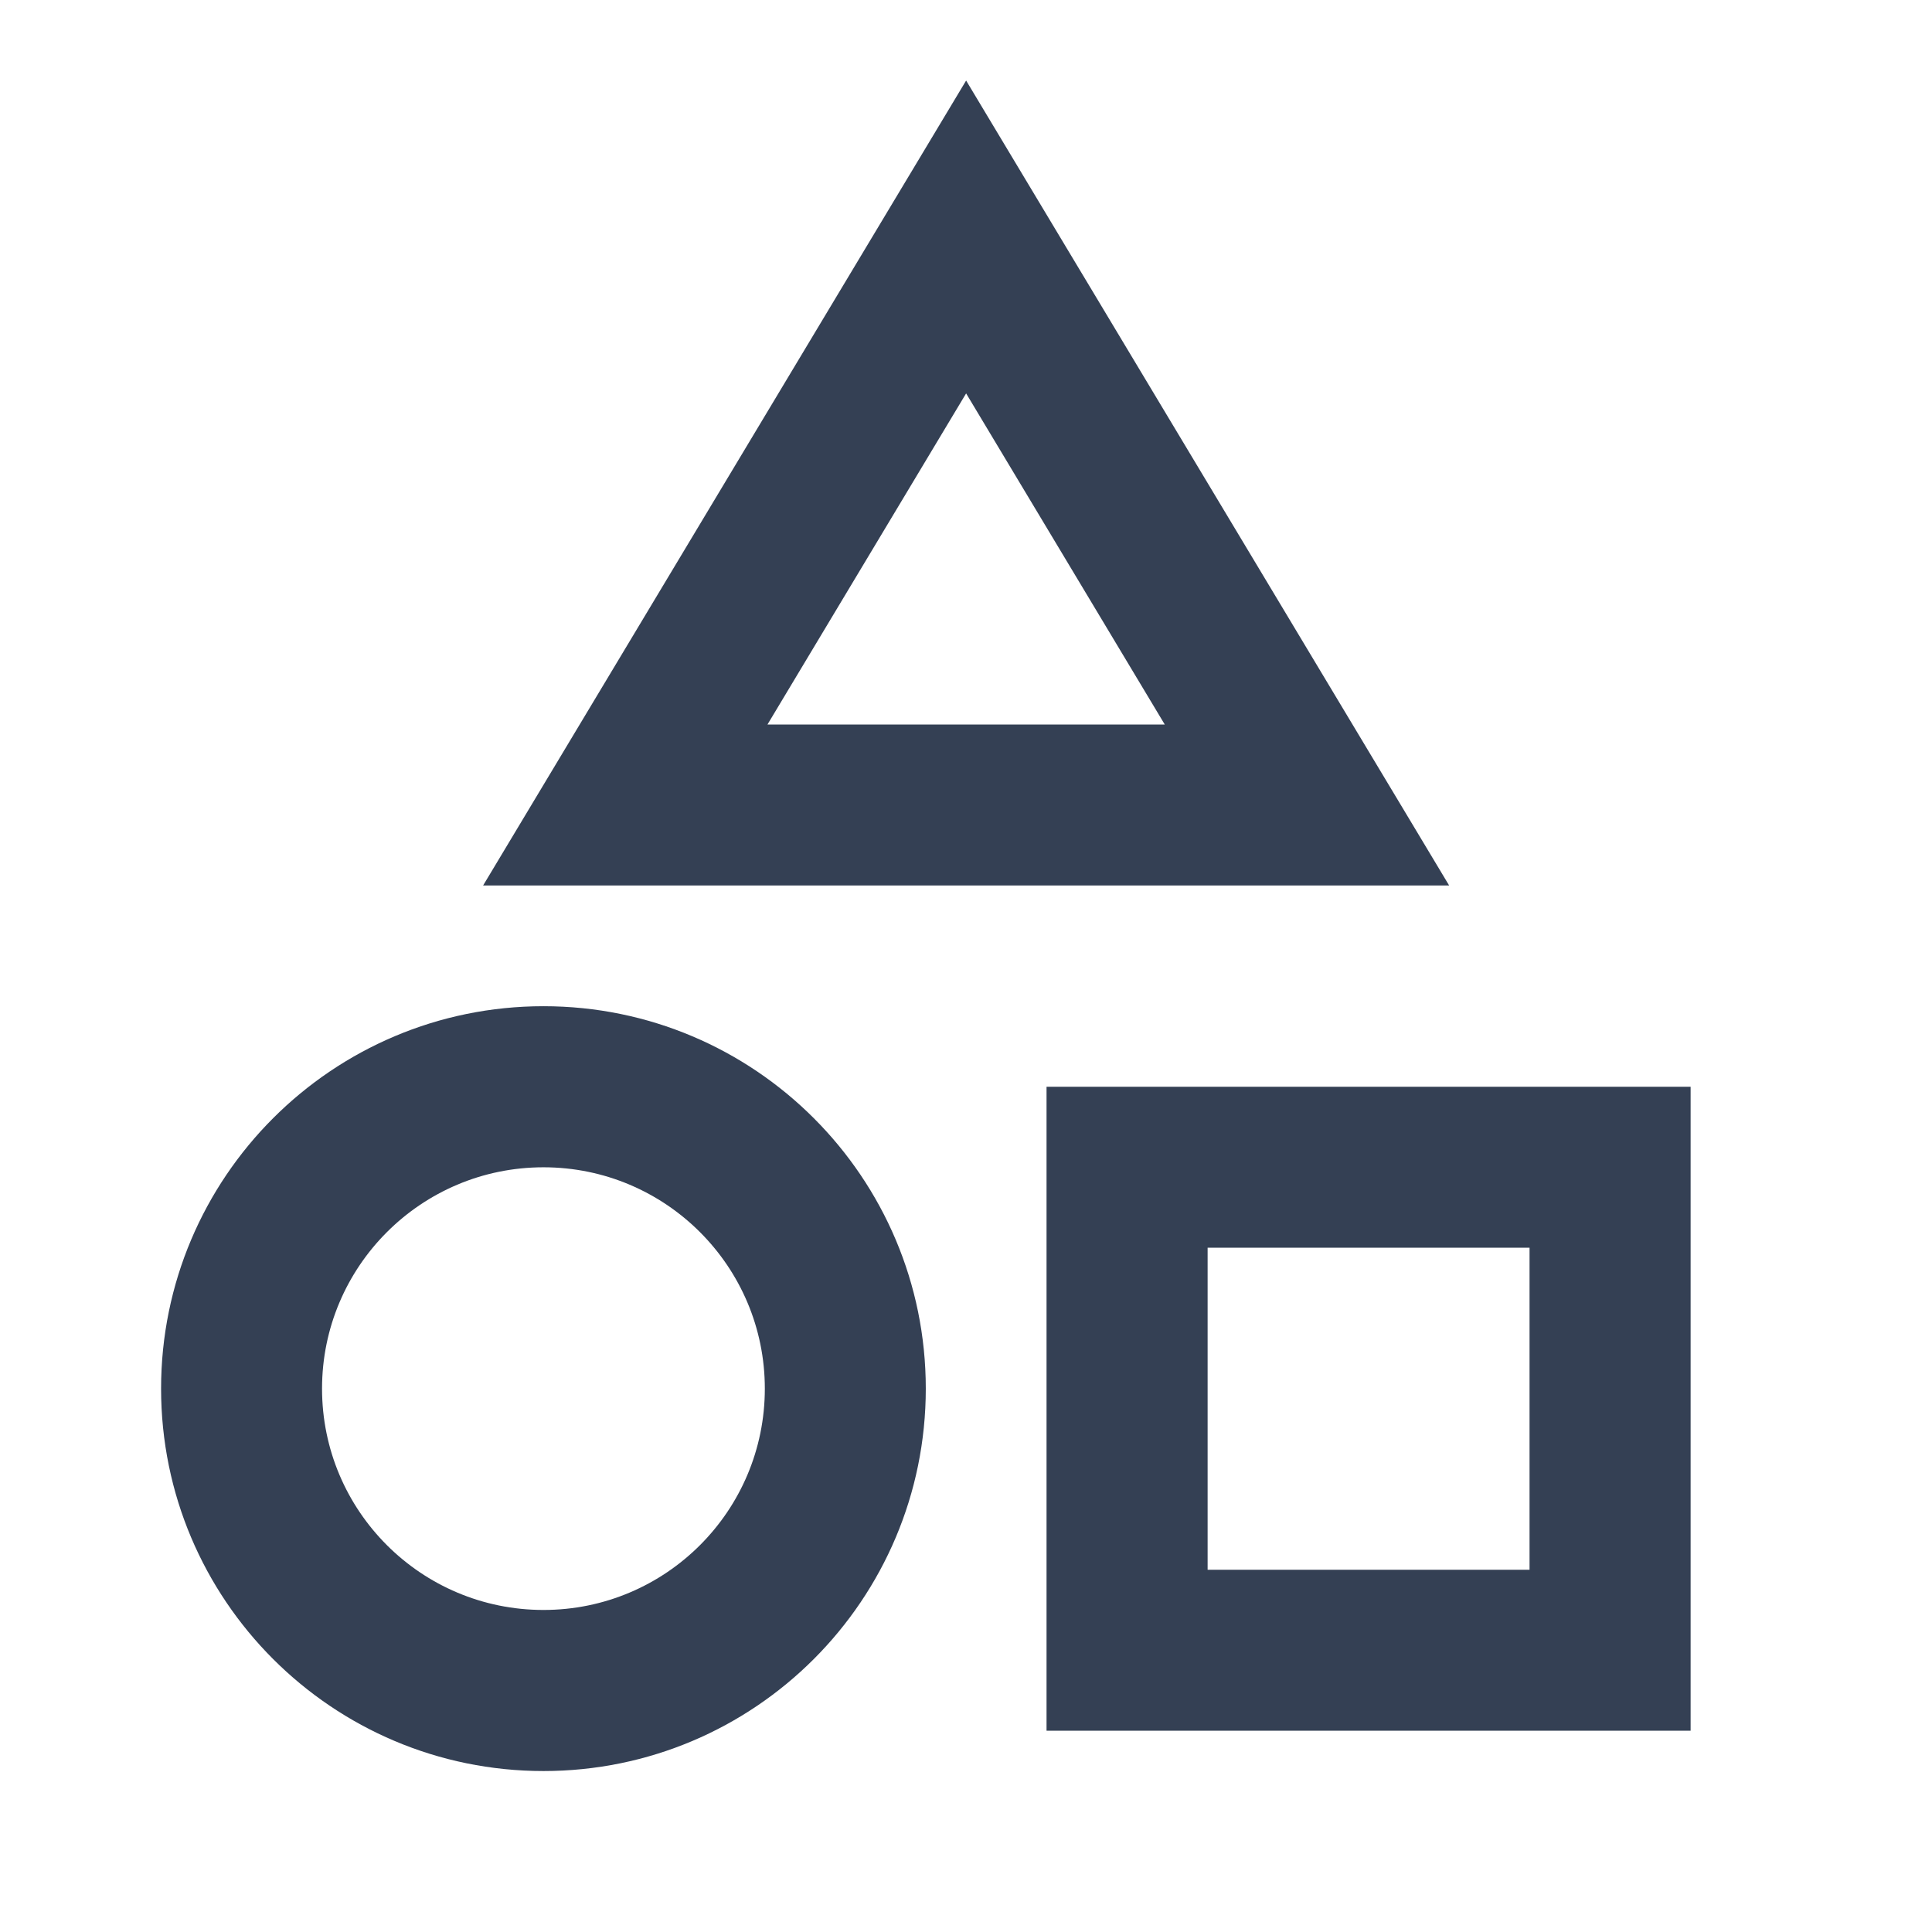
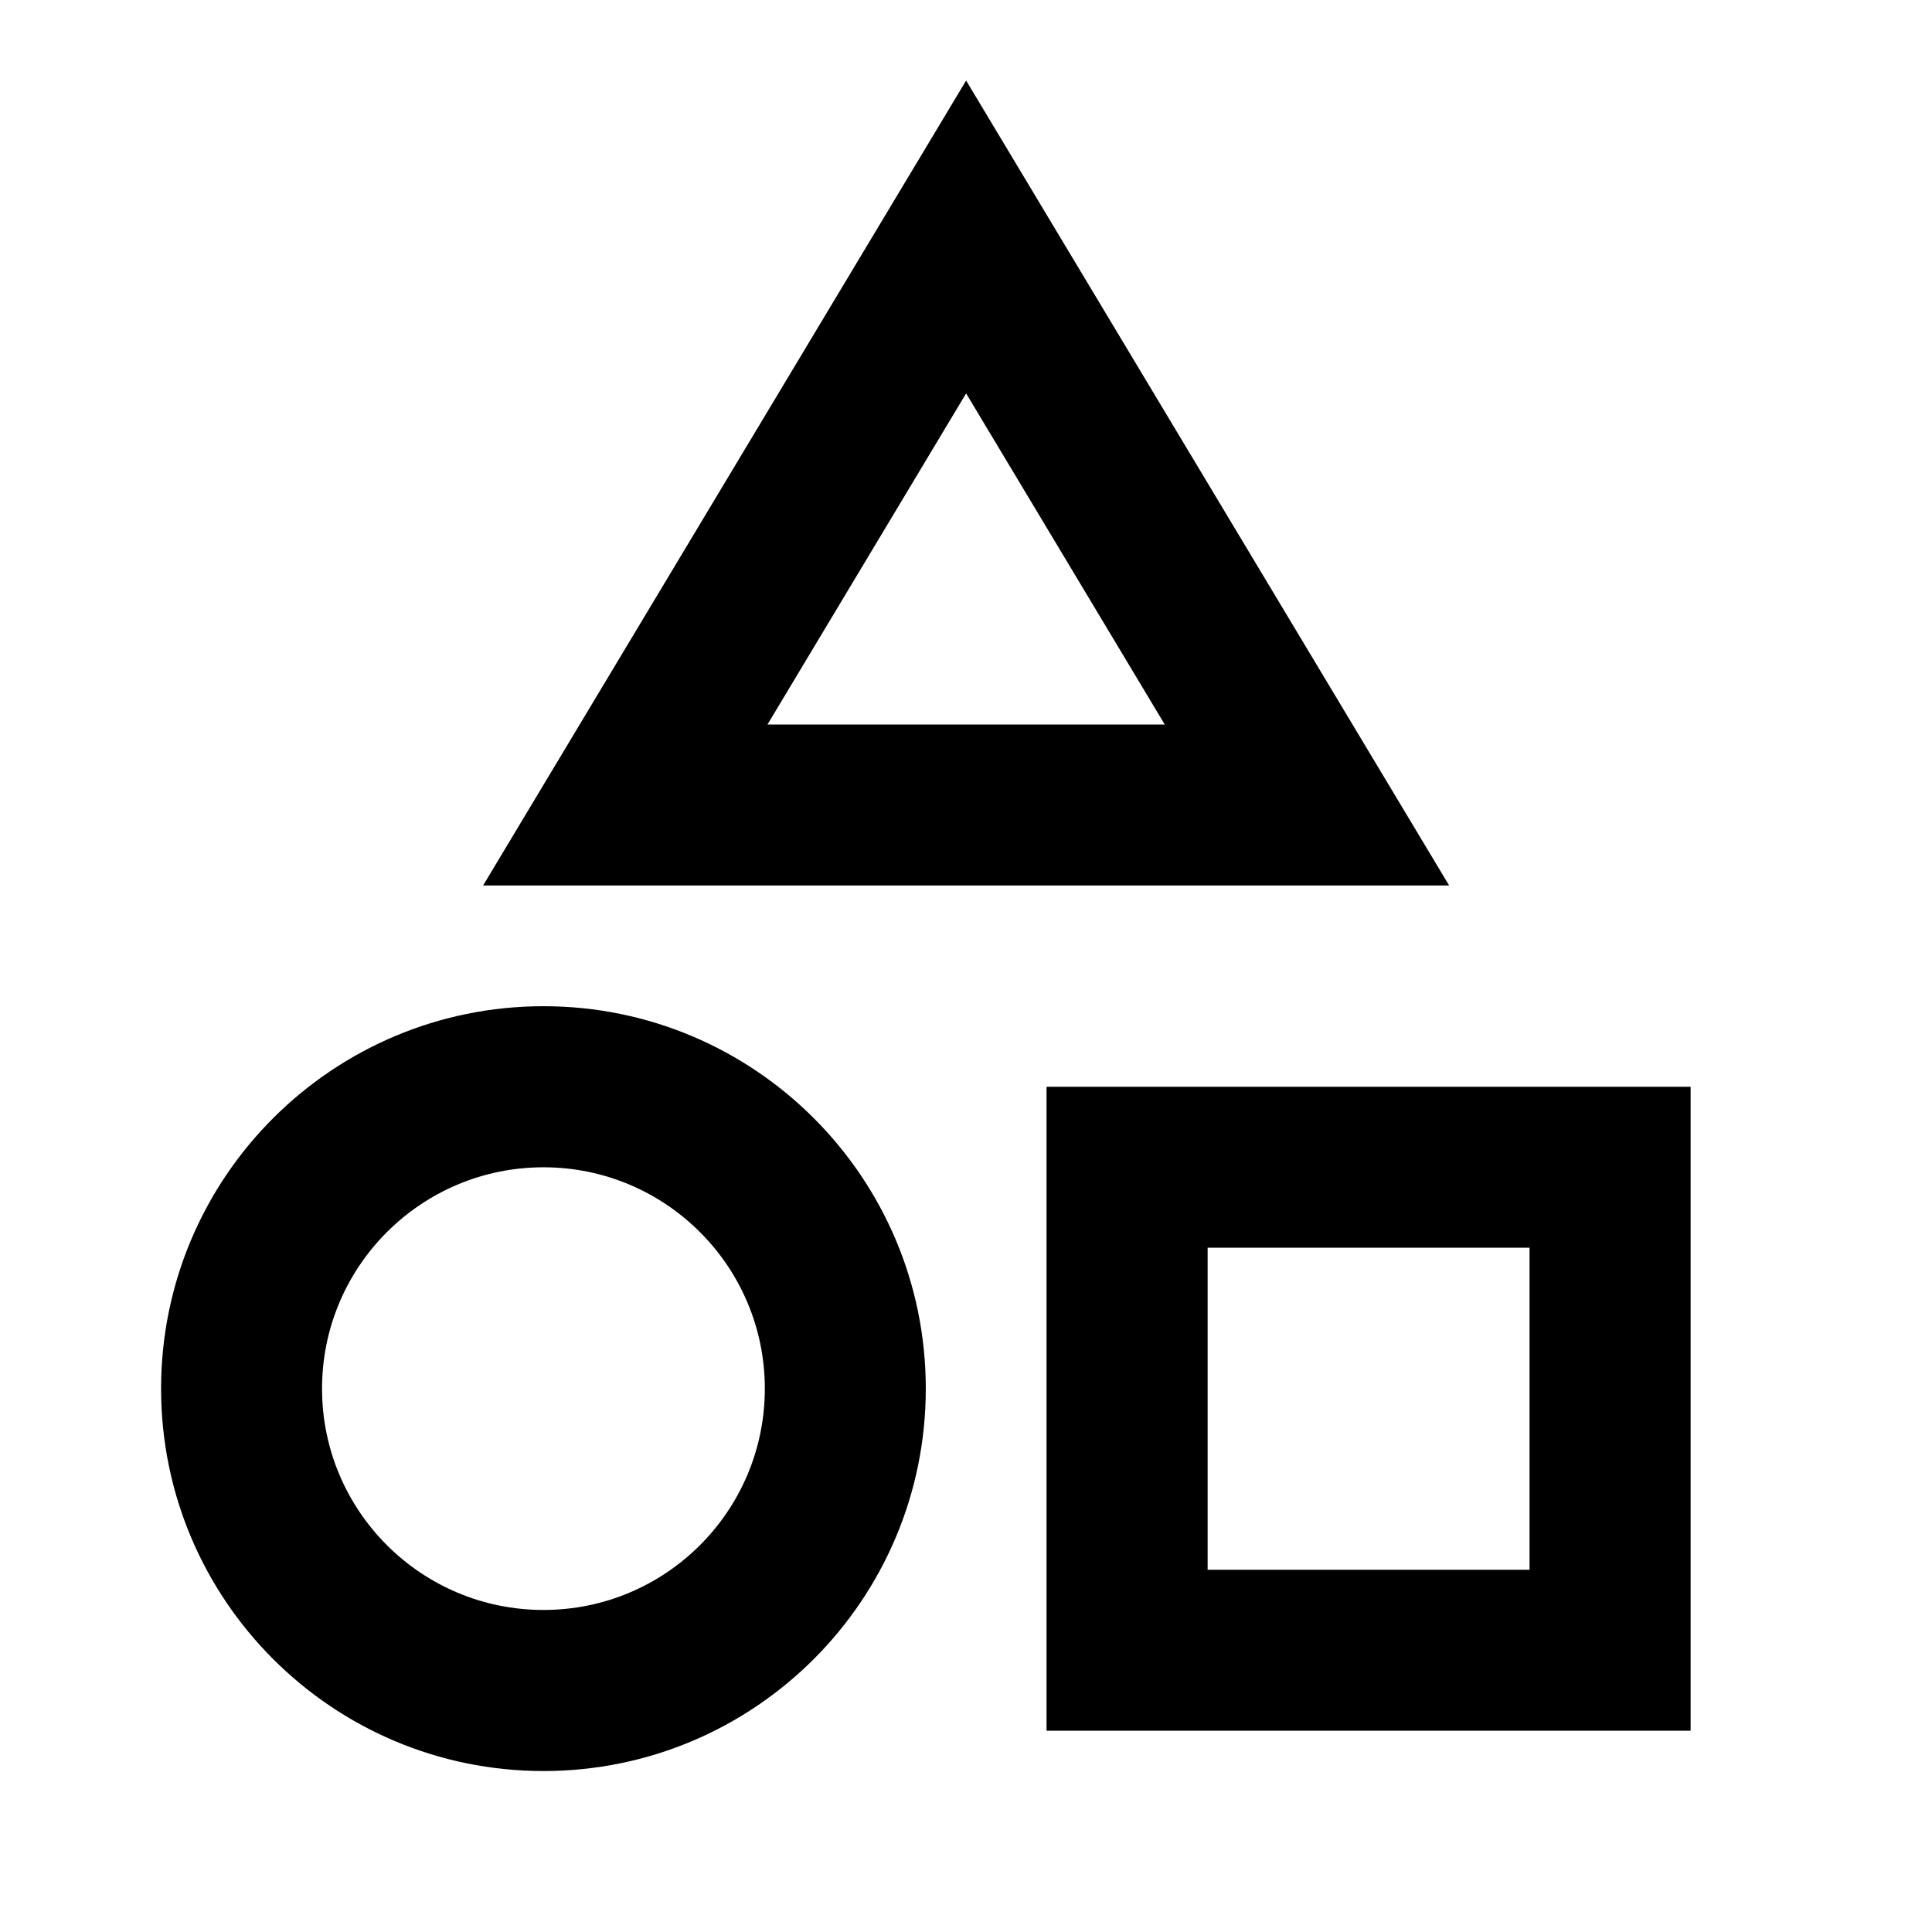
<svg xmlns="http://www.w3.org/2000/svg" width="16" height="16" viewBox="0 0 16 16" fill="none">
-   <path d="M8.001 0.667L4.001 7.333H12.001L8.001 0.667ZM8.001 3.258L9.646 6H6.356L8.001 3.258ZM4.501 13.333C3.488 13.333 2.667 12.513 2.667 11.5C2.667 10.488 3.488 9.667 4.501 9.667C5.513 9.667 6.334 10.488 6.334 11.5C6.334 12.513 5.513 13.333 4.501 13.333ZM4.501 14.667C6.25 14.667 7.667 13.249 7.667 11.5C7.667 9.751 6.25 8.333 4.501 8.333C2.752 8.333 1.334 9.751 1.334 11.5C1.334 13.249 2.752 14.667 4.501 14.667ZM10.001 10.333V13H12.667V10.333H10.001ZM8.667 14.333V9H14.001V14.333H8.667Z" fill="#344054" />
+   <path d="M8.001 0.667L4.001 7.333H12.001L8.001 0.667ZM8.001 3.258L9.646 6H6.356L8.001 3.258ZM4.501 13.333C3.488 13.333 2.667 12.513 2.667 11.5C2.667 10.488 3.488 9.667 4.501 9.667C5.513 9.667 6.334 10.488 6.334 11.5C6.334 12.513 5.513 13.333 4.501 13.333ZM4.501 14.667C6.25 14.667 7.667 13.249 7.667 11.5C7.667 9.751 6.25 8.333 4.501 8.333C2.752 8.333 1.334 9.751 1.334 11.5C1.334 13.249 2.752 14.667 4.501 14.667ZM10.001 10.333V13H12.667V10.333H10.001ZM8.667 14.333V9H14.001V14.333H8.667Z" fill="currentColor" />
</svg>
